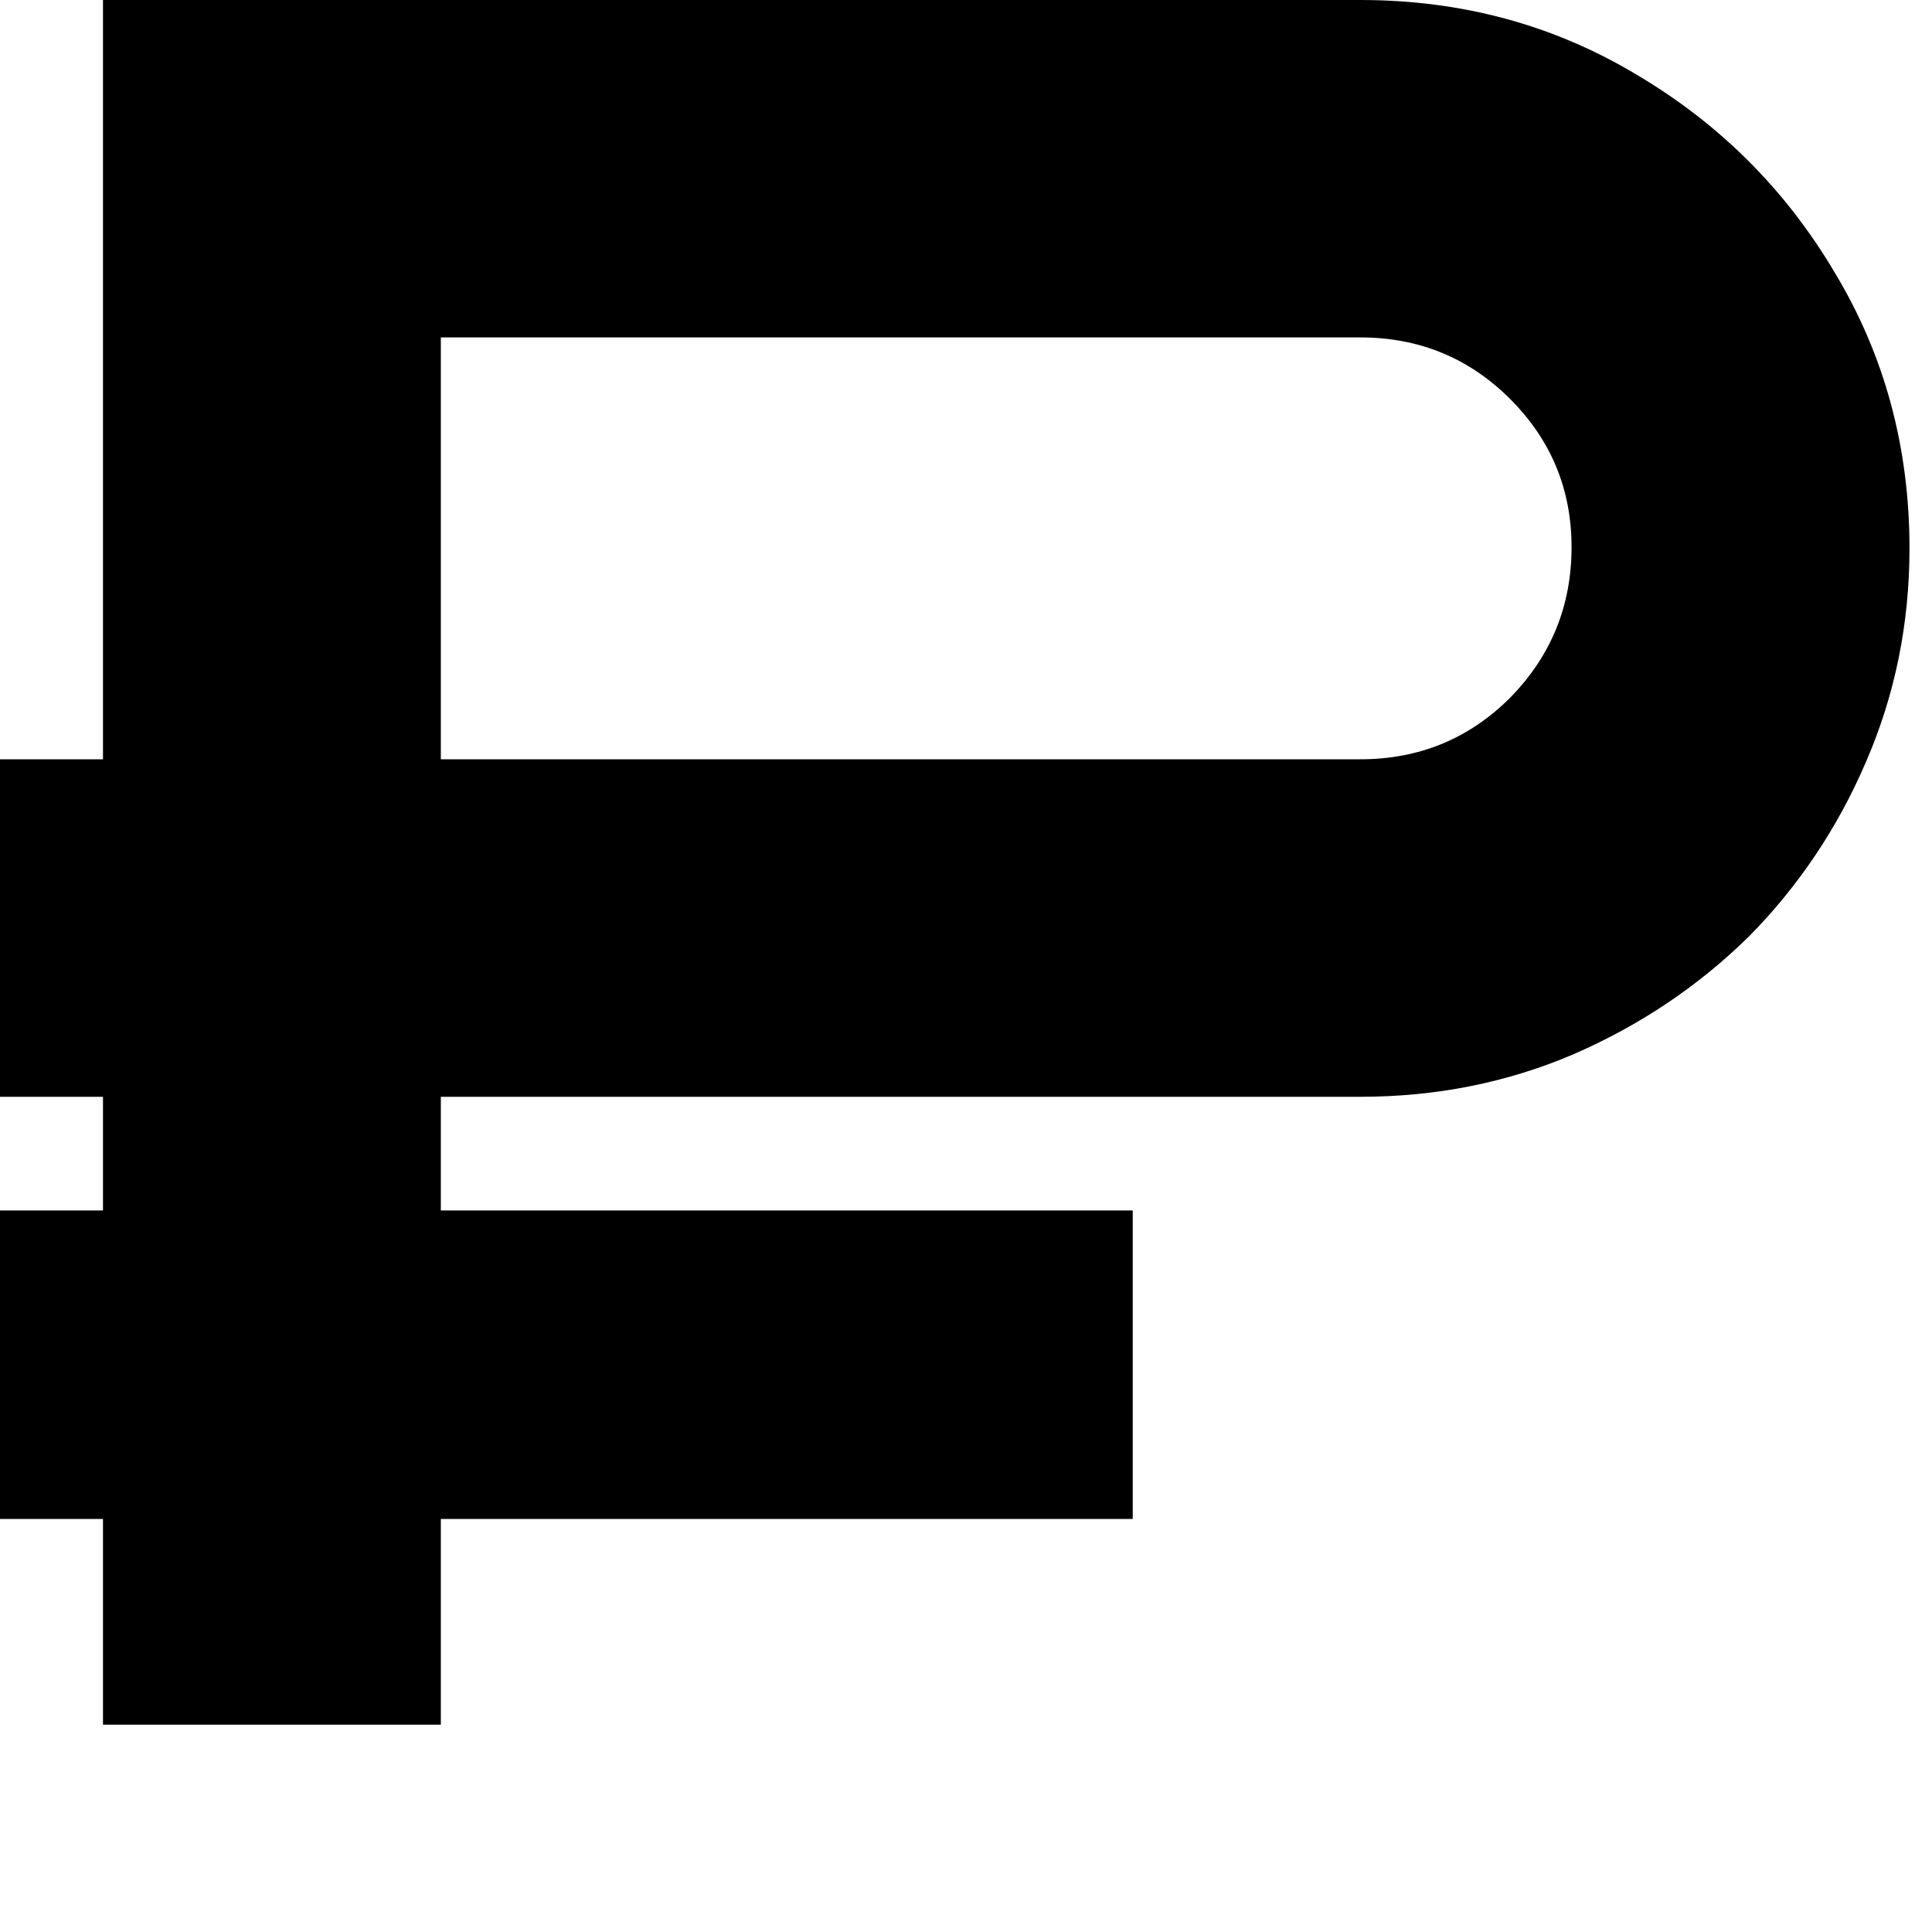
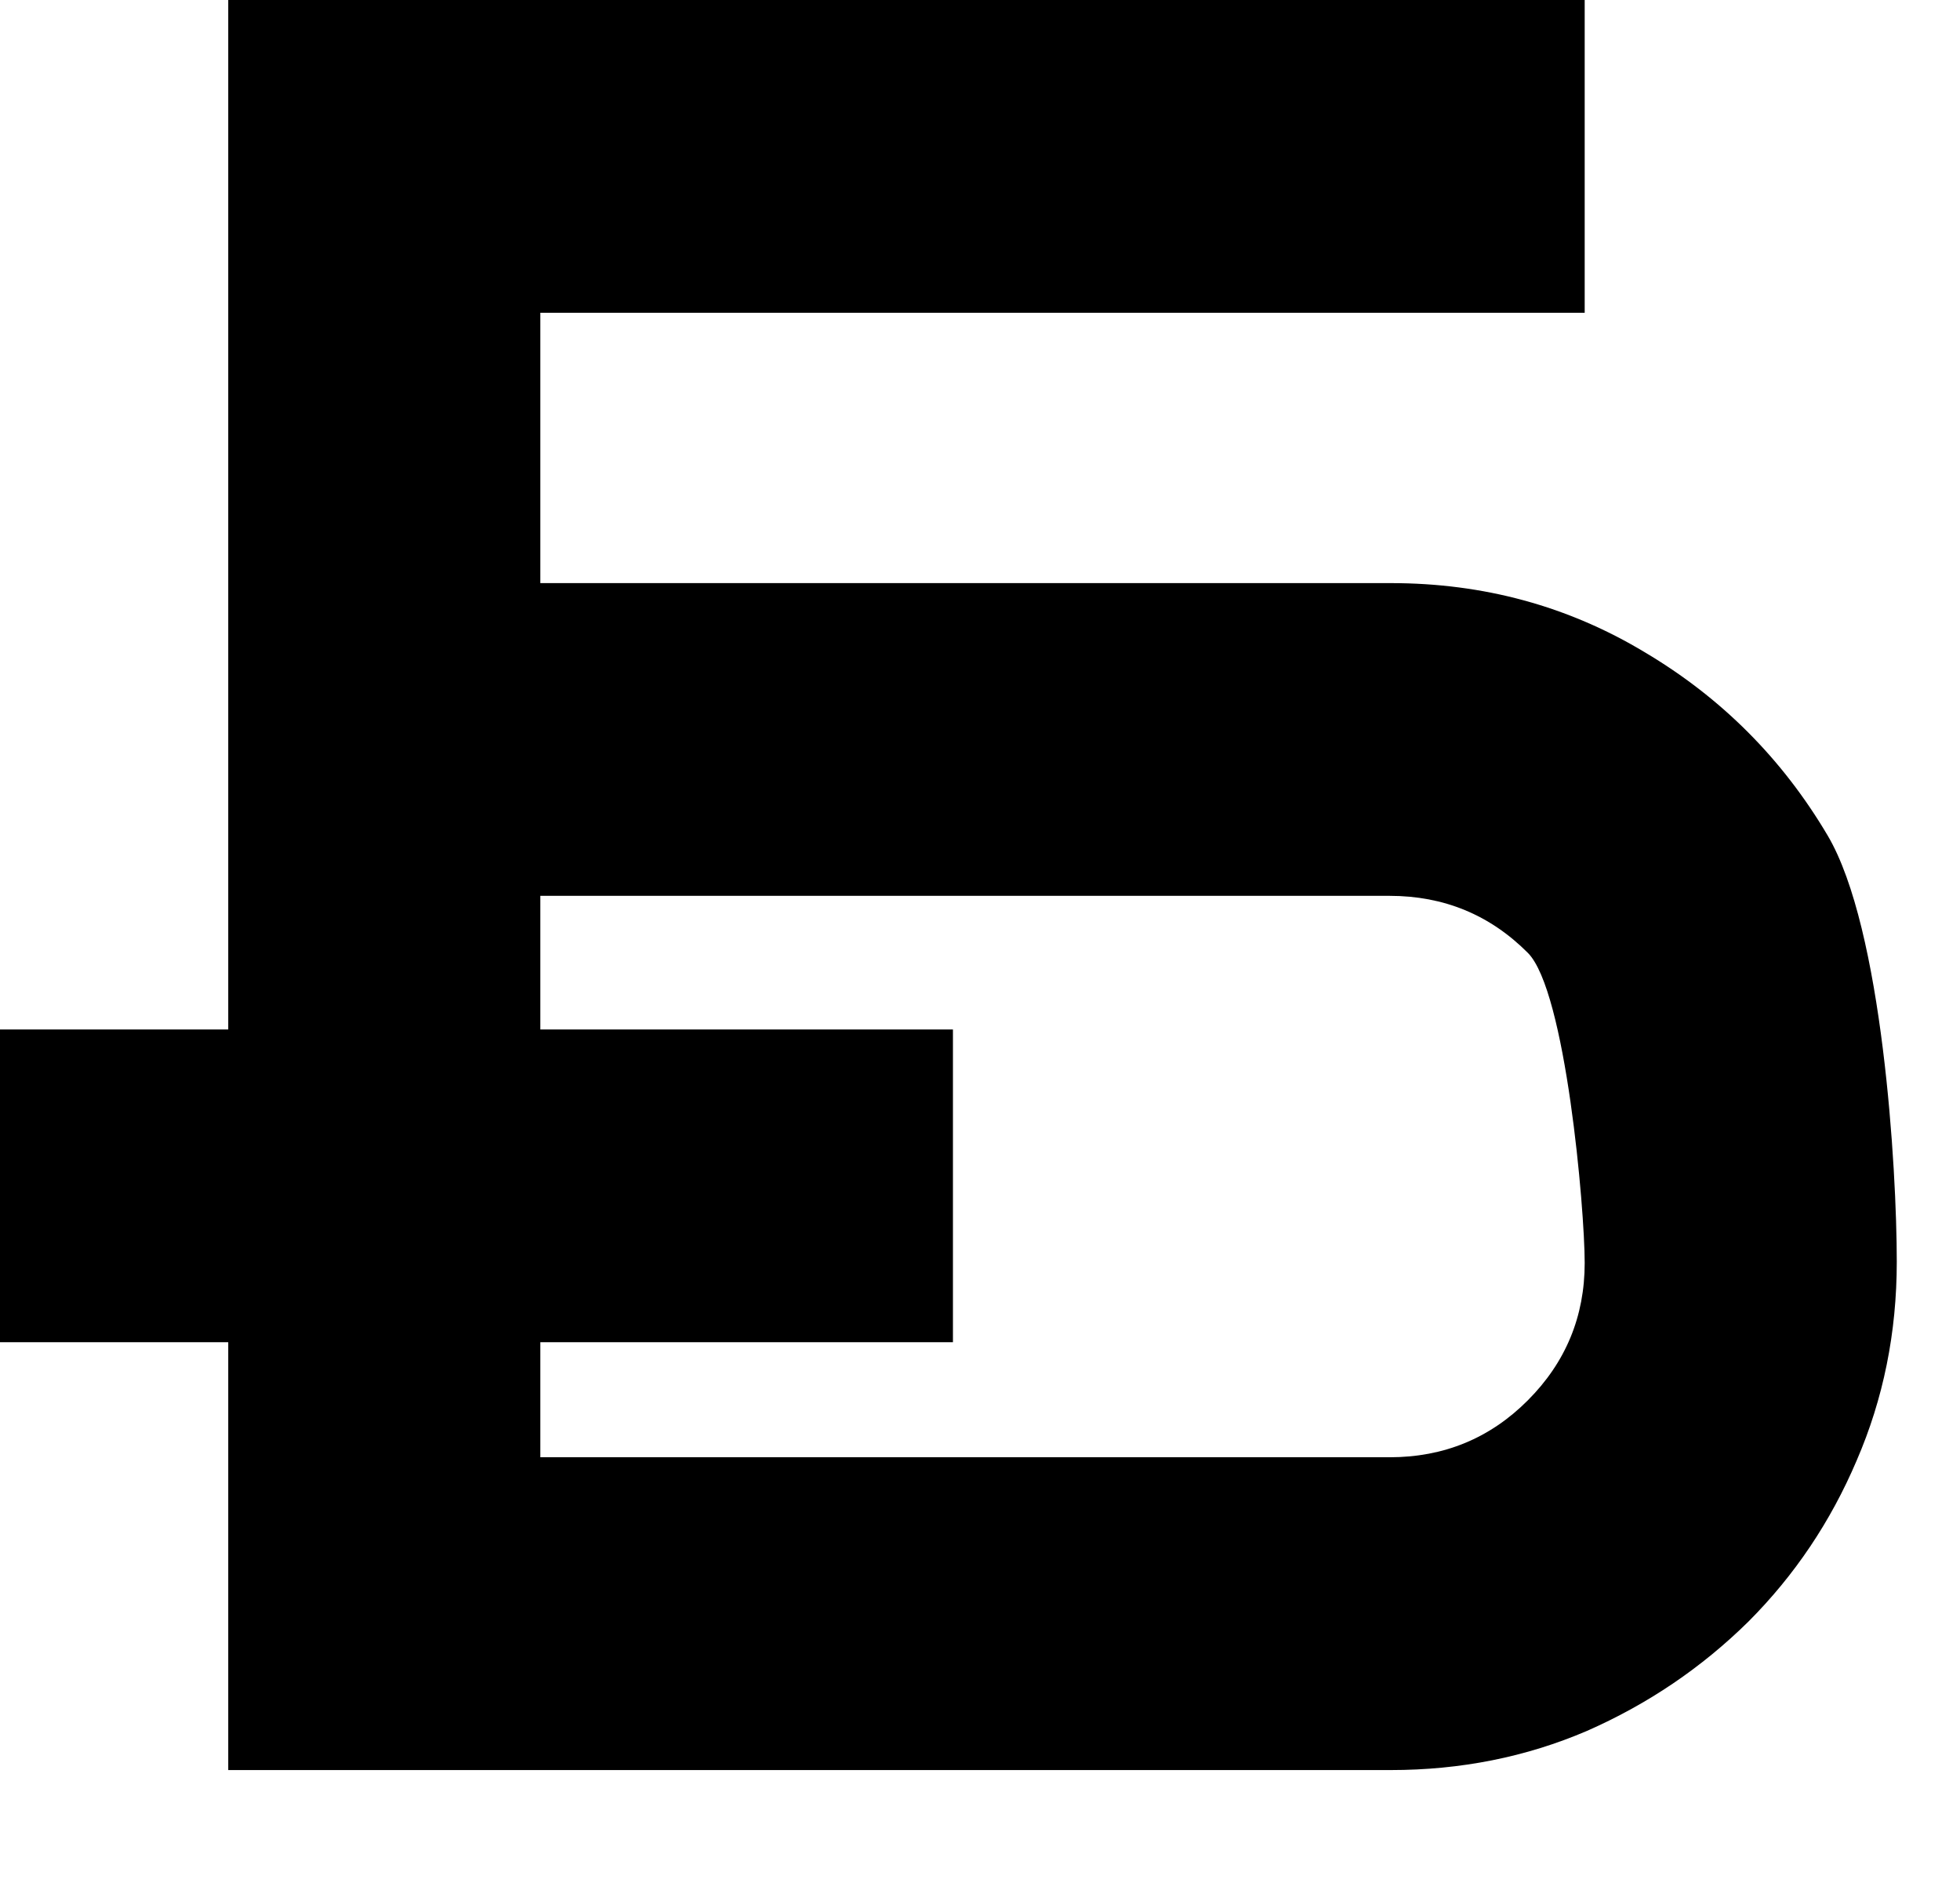
- <svg xmlns="http://www.w3.org/2000/svg" viewBox="0 0 23 23" fill="none">
-   <path fill-rule="evenodd" clip-rule="evenodd" d="M5.248 20.532H1.226V18.083H0V14.41H1.226V13.057H0V9.039H1.226V0H16.195C17.402 0 18.498 0.297 19.485 0.89C20.471 1.473 21.257 2.257 21.841 3.243C22.435 4.228 22.732 5.323 22.732 6.528C22.732 7.427 22.559 8.274 22.215 9.068C21.879 9.852 21.415 10.546 20.821 11.148C20.218 11.741 19.518 12.21 18.724 12.554C17.938 12.889 17.095 13.057 16.195 13.057H5.248V14.41H13.485V18.083H5.248V20.532ZM17.977 8.307C17.488 8.795 16.894 9.039 16.195 9.039H5.248V4.017H16.195C16.894 4.017 17.488 4.261 17.977 4.749C18.465 5.237 18.709 5.825 18.709 6.514C18.709 7.212 18.465 7.81 17.977 8.307Z" fill="currentColor" />
+ <svg xmlns="http://www.w3.org/2000/svg" width="31" height="30" viewBox="0 0 31 30" fill="none">
+   <path d="M21.997 28H3.61V0H25.064V4.948H8.546V9.224H21.997C23.466 9.224 24.805 9.589 26.016 10.319C27.227 11.038 28.19 12.004 28.907 13.217C29.776 14.688 30 18.488 30 19.96C30 21.079 29.788 22.128 29.365 23.105C28.954 24.071 28.384 24.919 27.655 25.65C26.915 26.38 26.063 26.957 25.099 27.381C24.136 27.794 23.101 28 21.997 28ZM21.979 23.052C22.837 23.052 23.566 22.752 24.165 22.151C24.764 21.55 25.064 20.826 25.064 19.978C25.064 19.118 24.764 15.673 24.165 15.073C23.566 14.472 22.837 14.171 21.979 14.171H8.546V23.052H21.979Z" fill="currentColor" />
+   <path d="M15.072 21.232H0V16.285H15.072V21.232Z" fill="currentColor" />
</svg>
